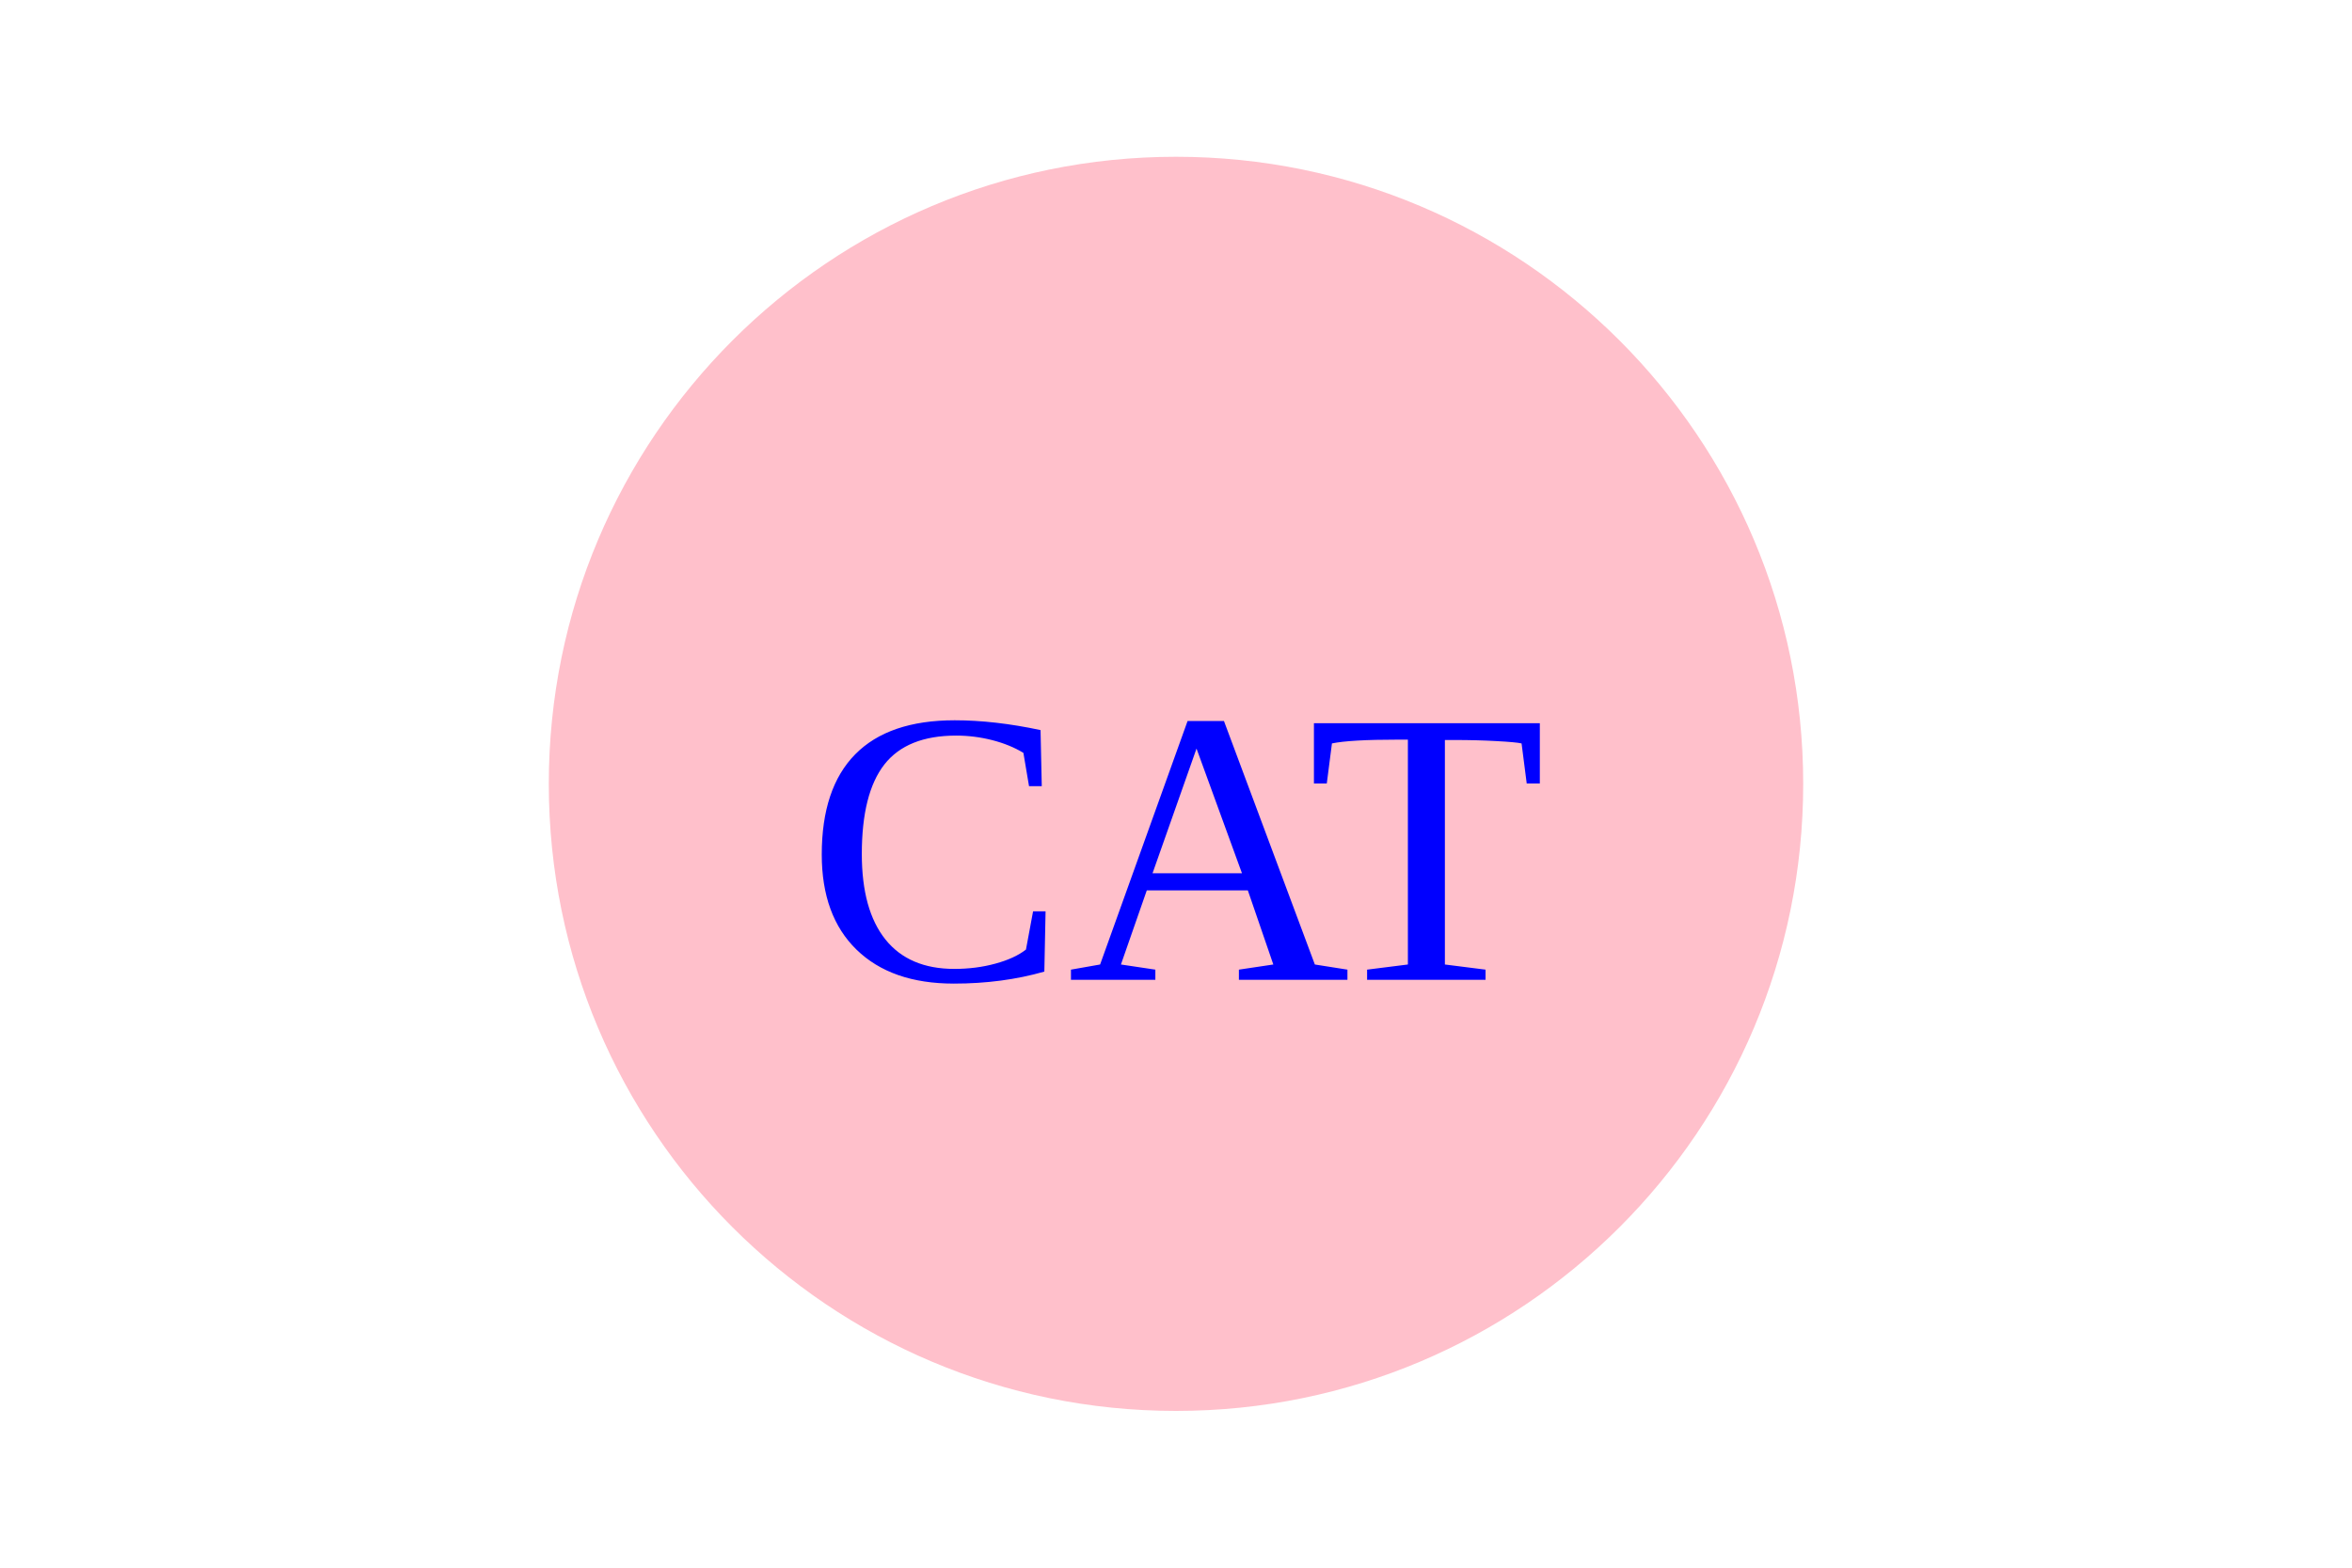
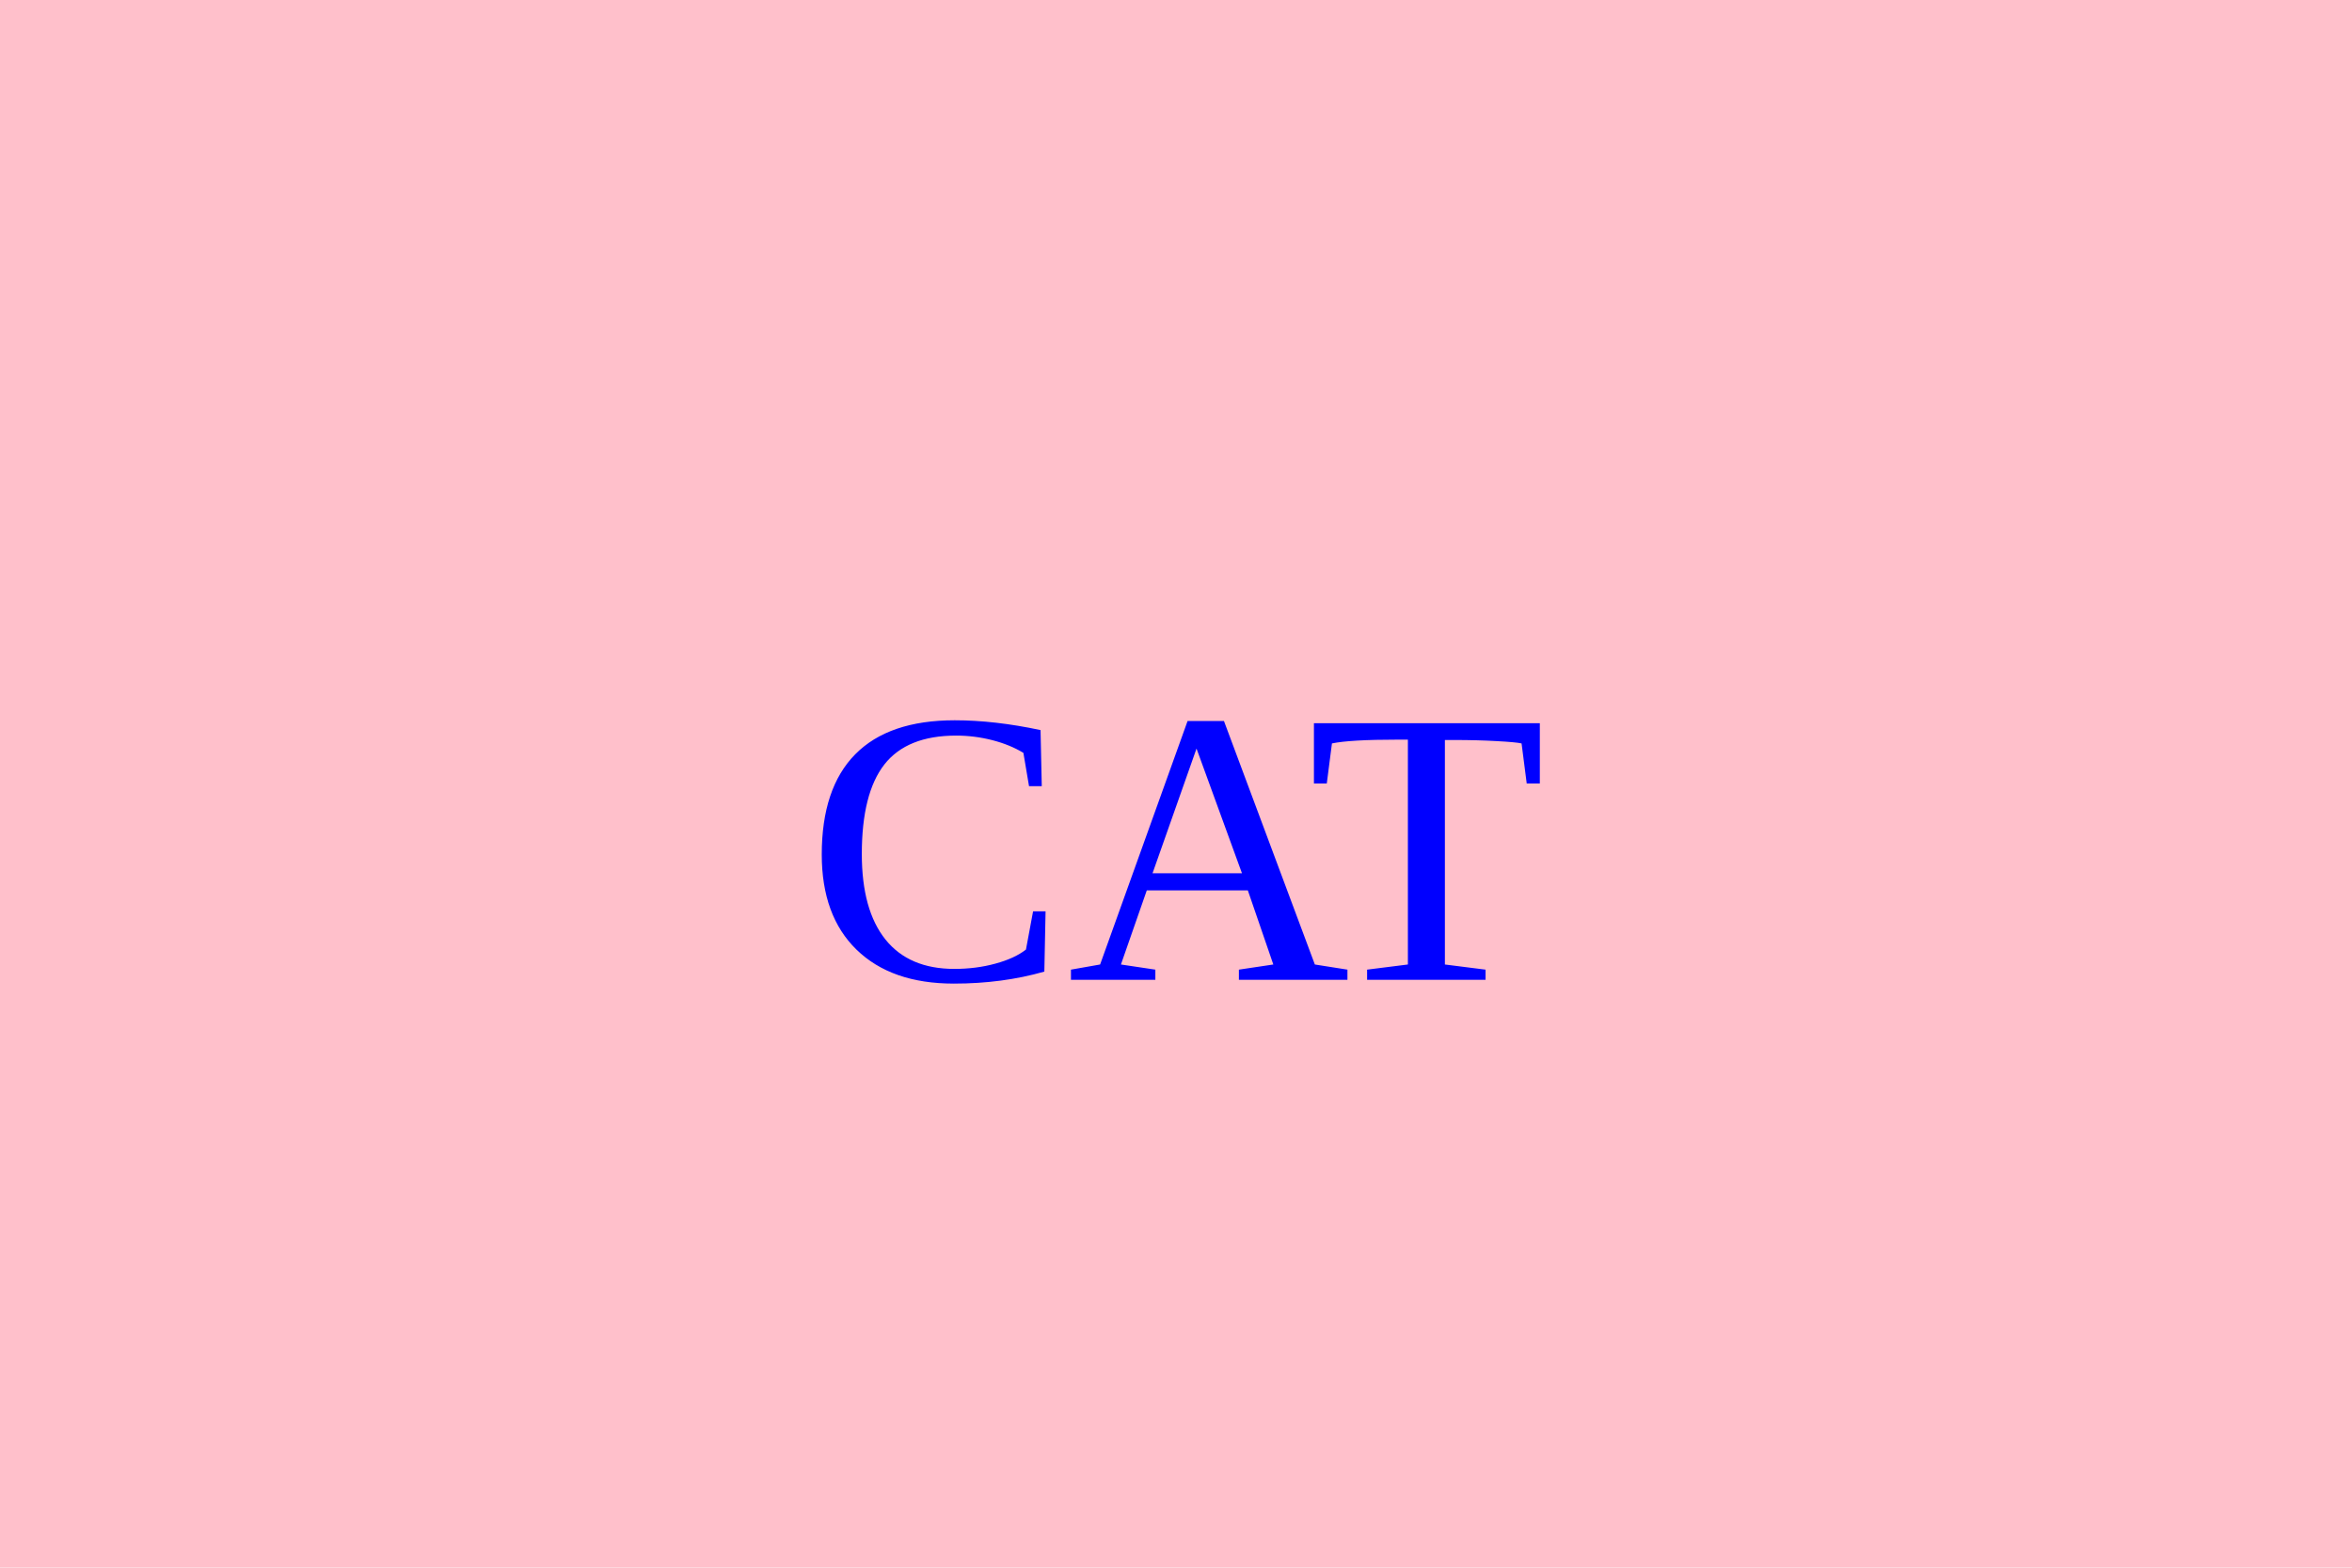
<svg xmlns="http://www.w3.org/2000/svg" version="1.1" width="300" height="200">
-   <circle cx="150" cy="100" r="80" fill="pink" />
+   <rect width="100%" height="100%" fill="pink" />
  <text x="150" y="125" font-size="50" text-anchor="middle" fill="blue">CAT</text>
</svg>
